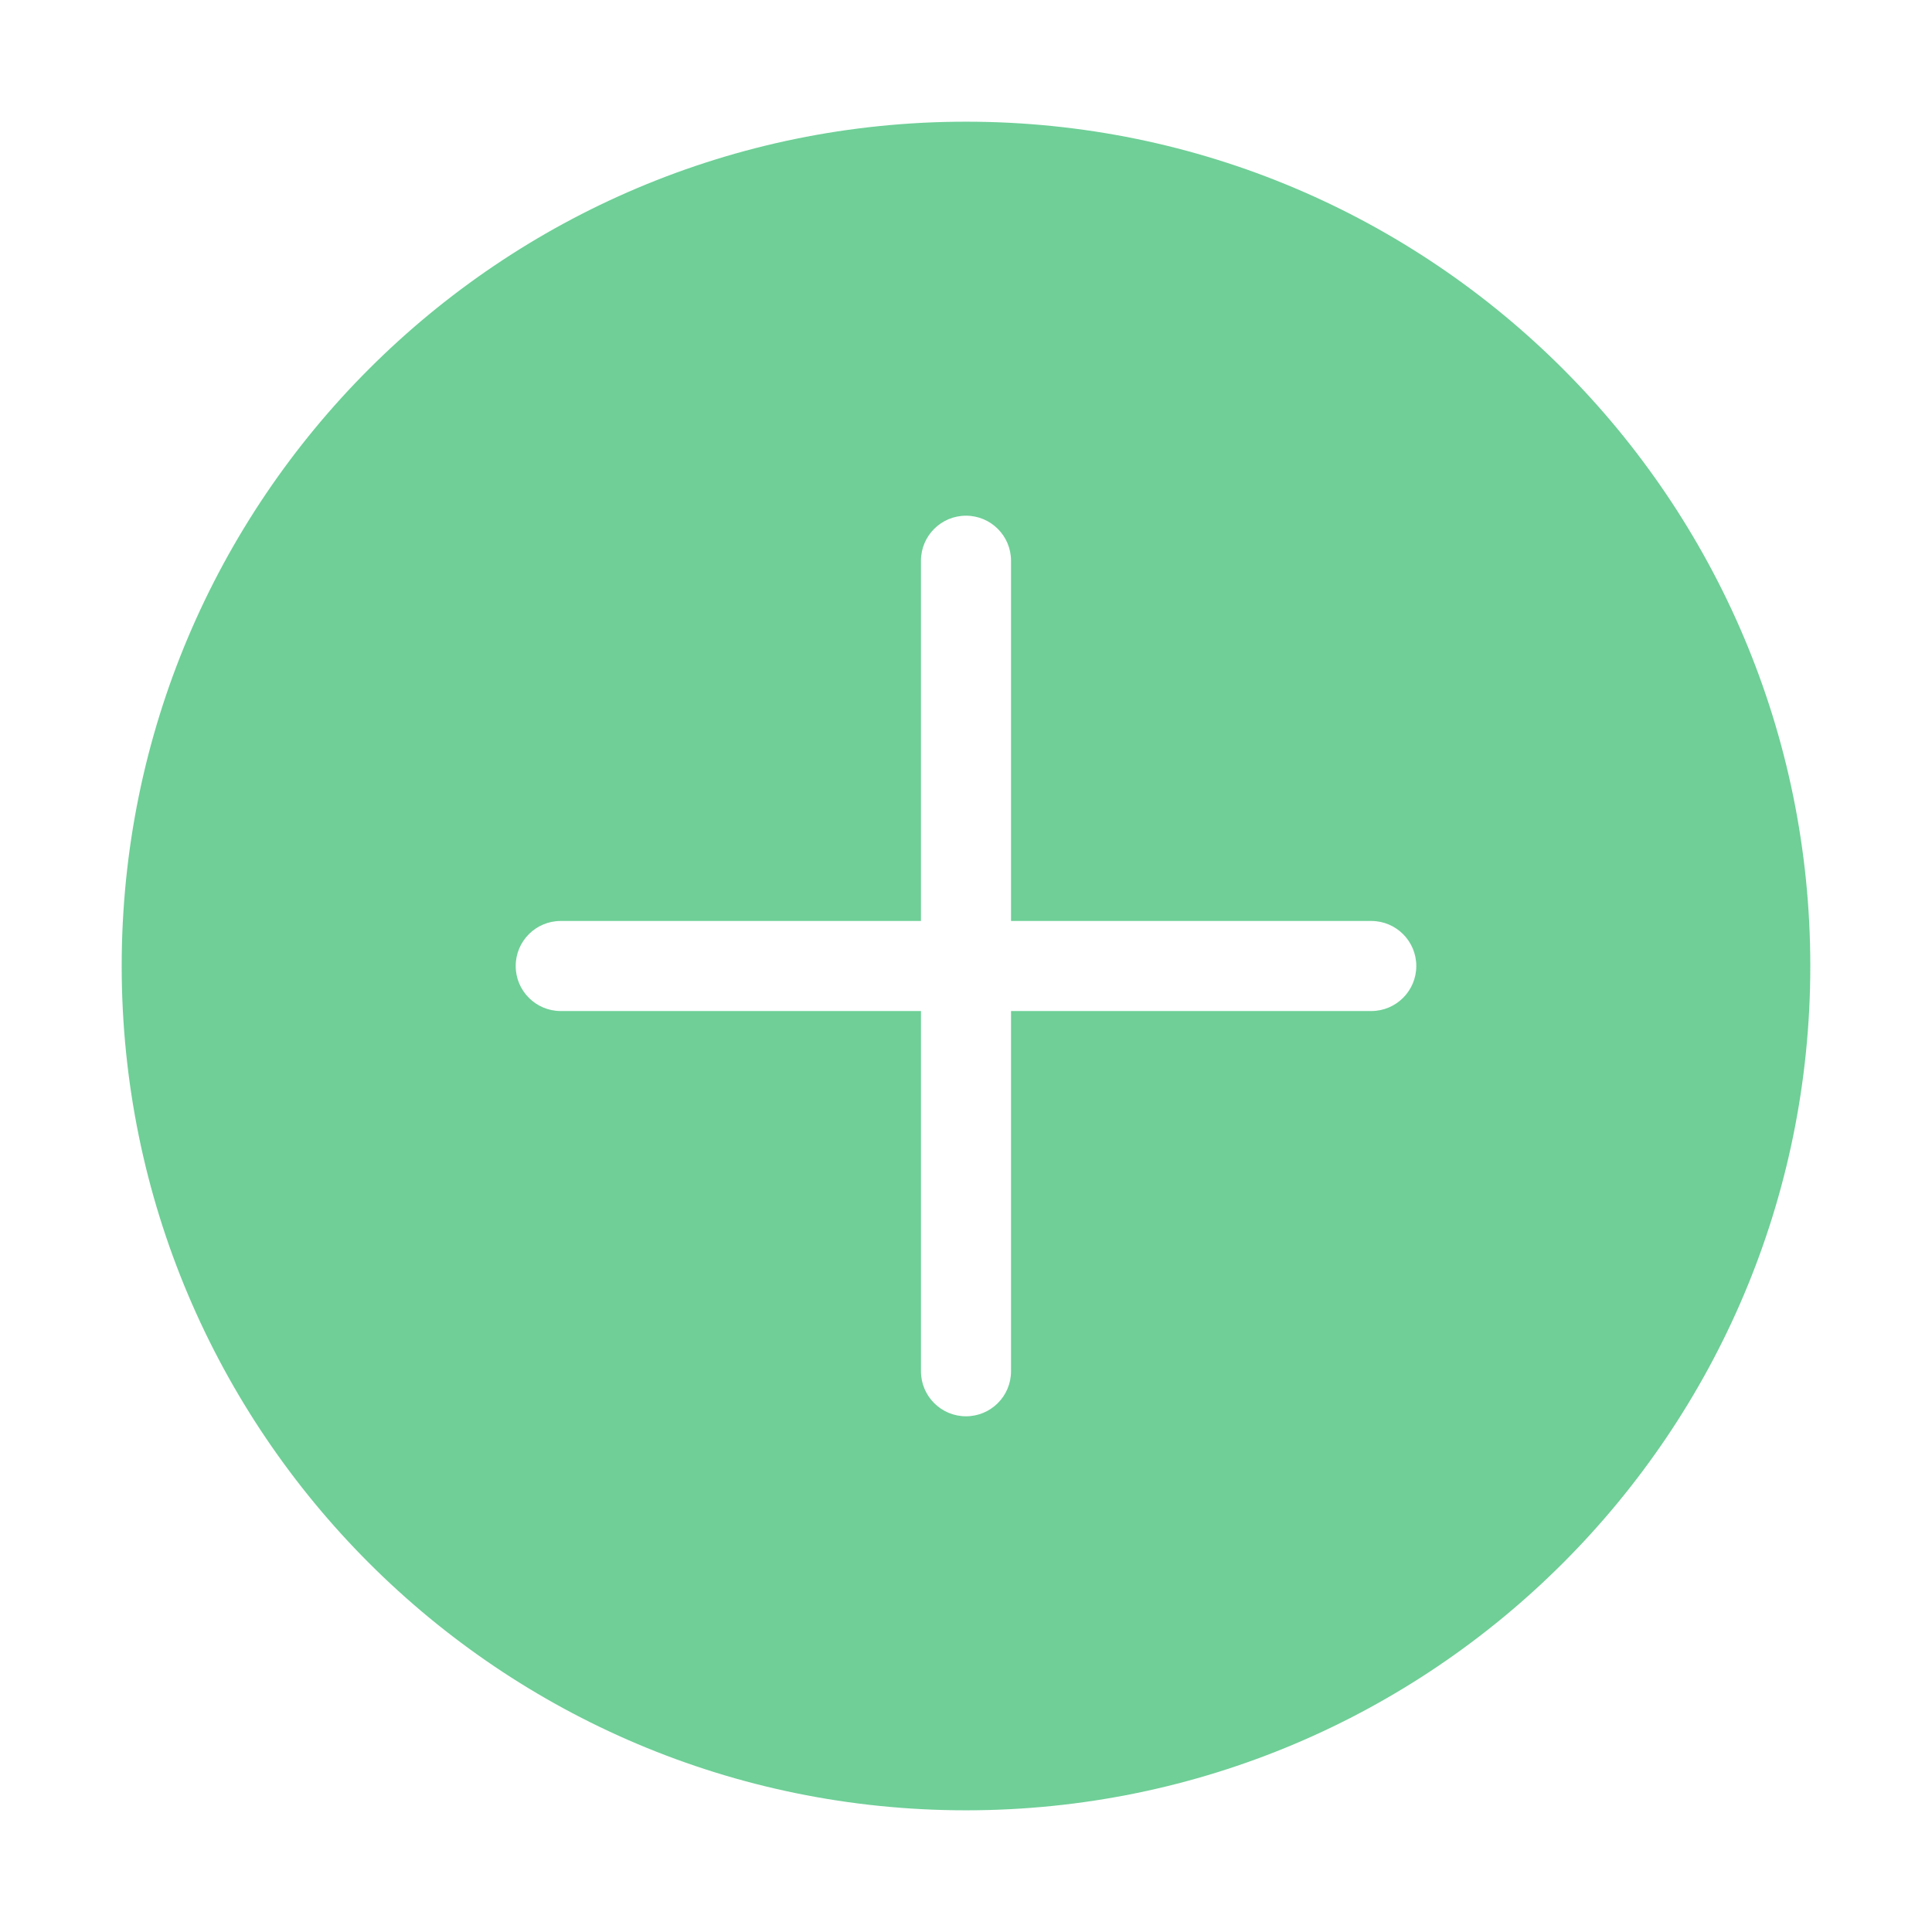
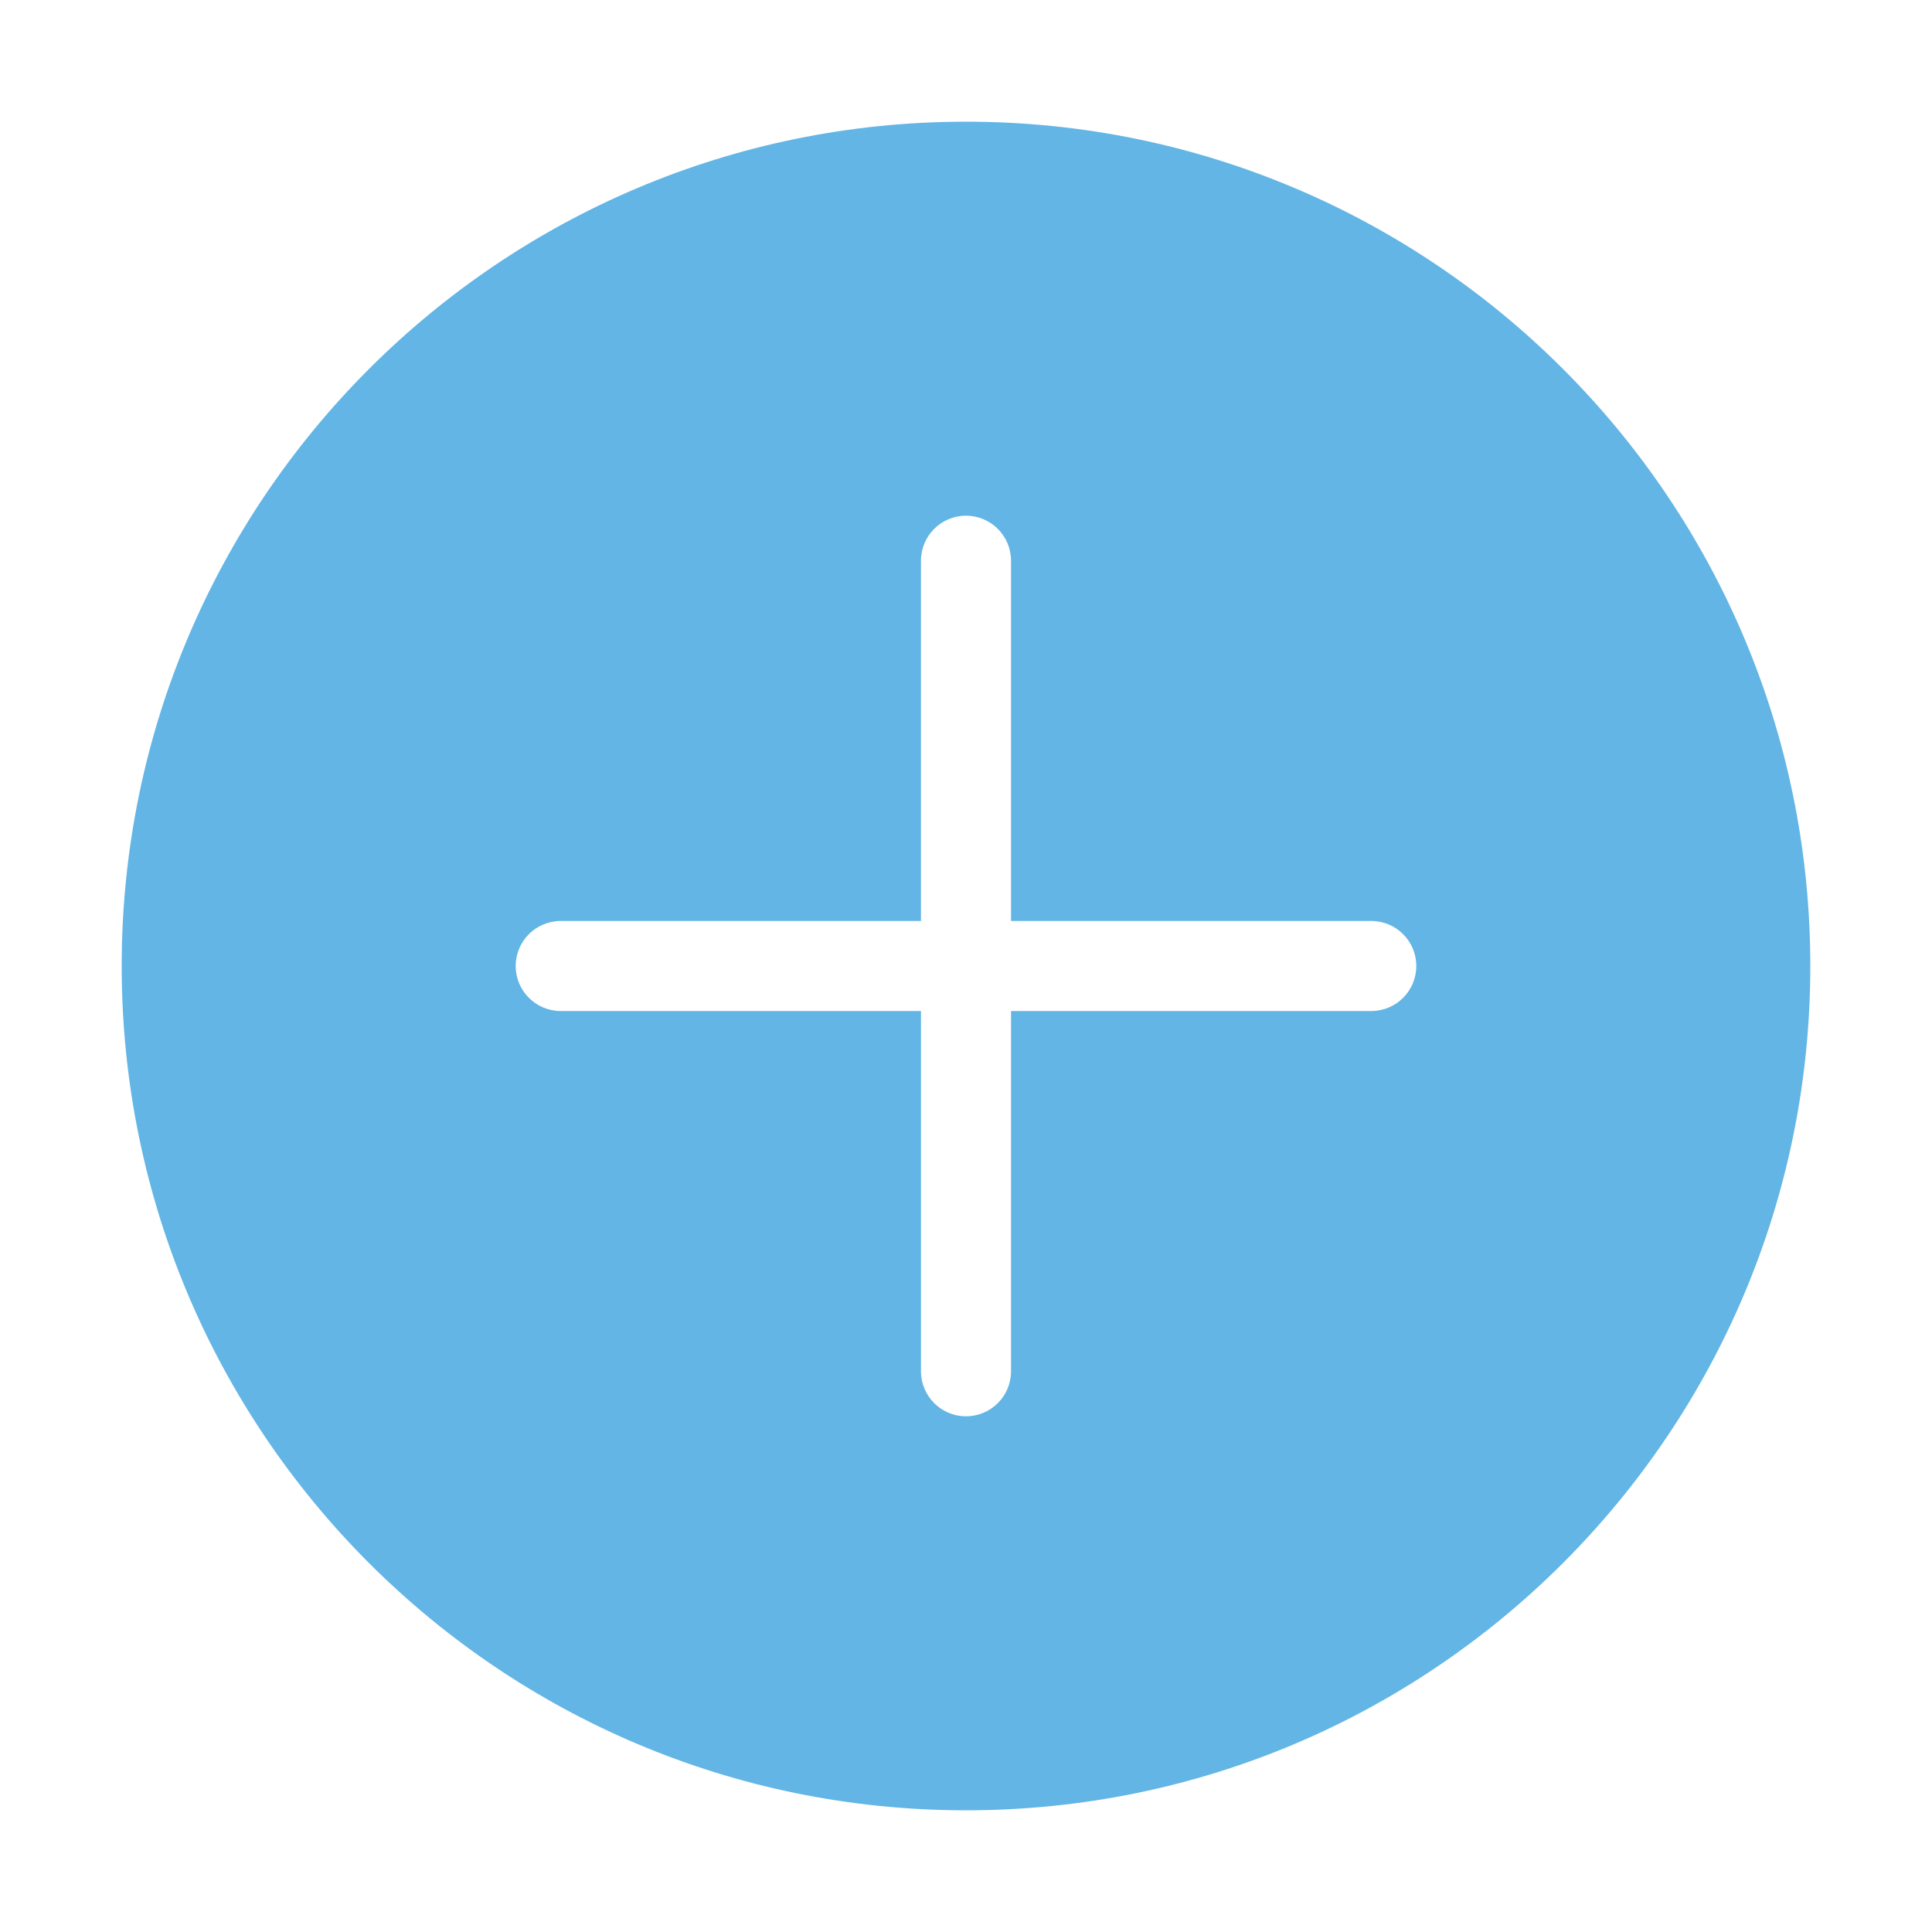
<svg xmlns="http://www.w3.org/2000/svg" class="icon" width="200px" height="200.00px" viewBox="0 0 1024 1024" version="1.1">
-   <path d="M512 64.499c-247.148 0-447.501 200.353-447.501 447.501s200.353 447.501 447.501 447.501 447.501-200.353 447.501-447.501S759.148 64.499 512 64.499zM750.667 512c0 13.181-10.685 23.867-23.867 23.867L535.867 535.867l0 190.934c0 13.181-10.685 23.867-23.867 23.867l0 0c-13.181 0-23.867-10.685-23.867-23.867L488.133 535.867 297.199 535.867c-13.181 0-23.867-10.685-23.867-23.867l0 0c0-13.181 10.685-23.867 23.867-23.867l190.934 0L488.132 297.199c0-13.181 10.685-23.867 23.867-23.867l0 0c13.181 0 23.867 10.685 23.867 23.867l0 190.934 190.934 0C739.981 488.133 750.667 498.819 750.667 512L750.667 512z" fill="#6FCF97" />
+   <path d="M512 64.499c-247.148 0-447.501 200.353-447.501 447.501s200.353 447.501 447.501 447.501 447.501-200.353 447.501-447.501S759.148 64.499 512 64.499zM750.667 512c0 13.181-10.685 23.867-23.867 23.867L535.867 535.867l0 190.934c0 13.181-10.685 23.867-23.867 23.867l0 0c-13.181 0-23.867-10.685-23.867-23.867L488.133 535.867 297.199 535.867c-13.181 0-23.867-10.685-23.867-23.867l0 0c0-13.181 10.685-23.867 23.867-23.867l190.934 0L488.132 297.199c0-13.181 10.685-23.867 23.867-23.867l0 0c13.181 0 23.867 10.685 23.867 23.867l0 190.934 190.934 0C739.981 488.133 750.667 498.819 750.667 512L750.667 512z" fill="#62B5E5" />
</svg>
